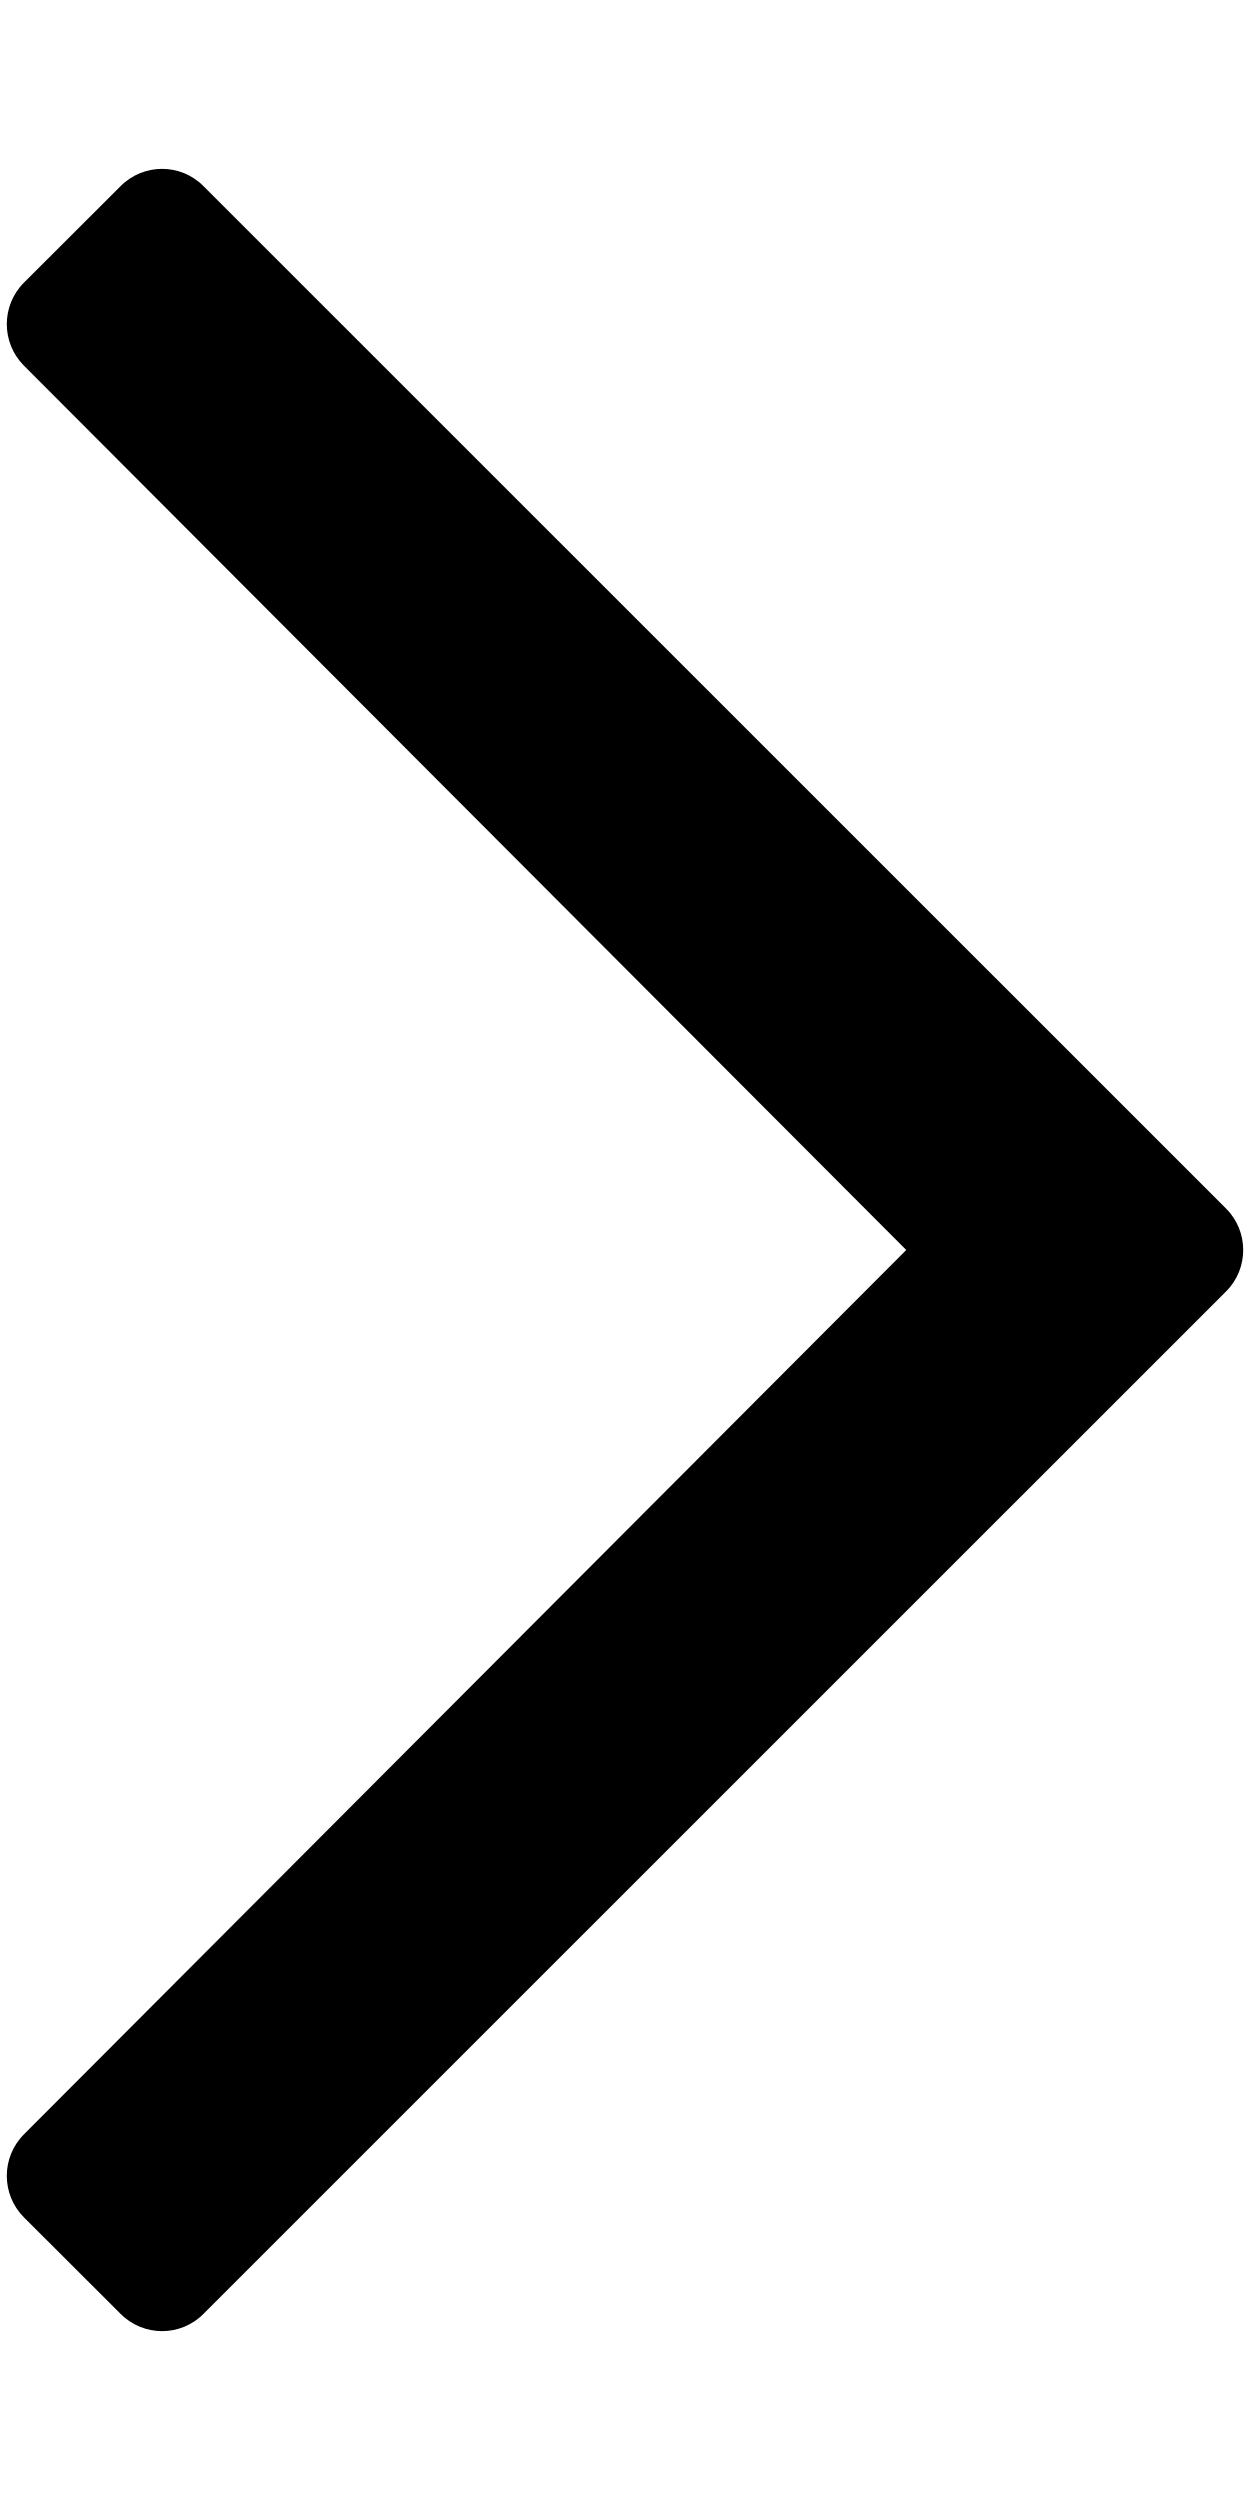
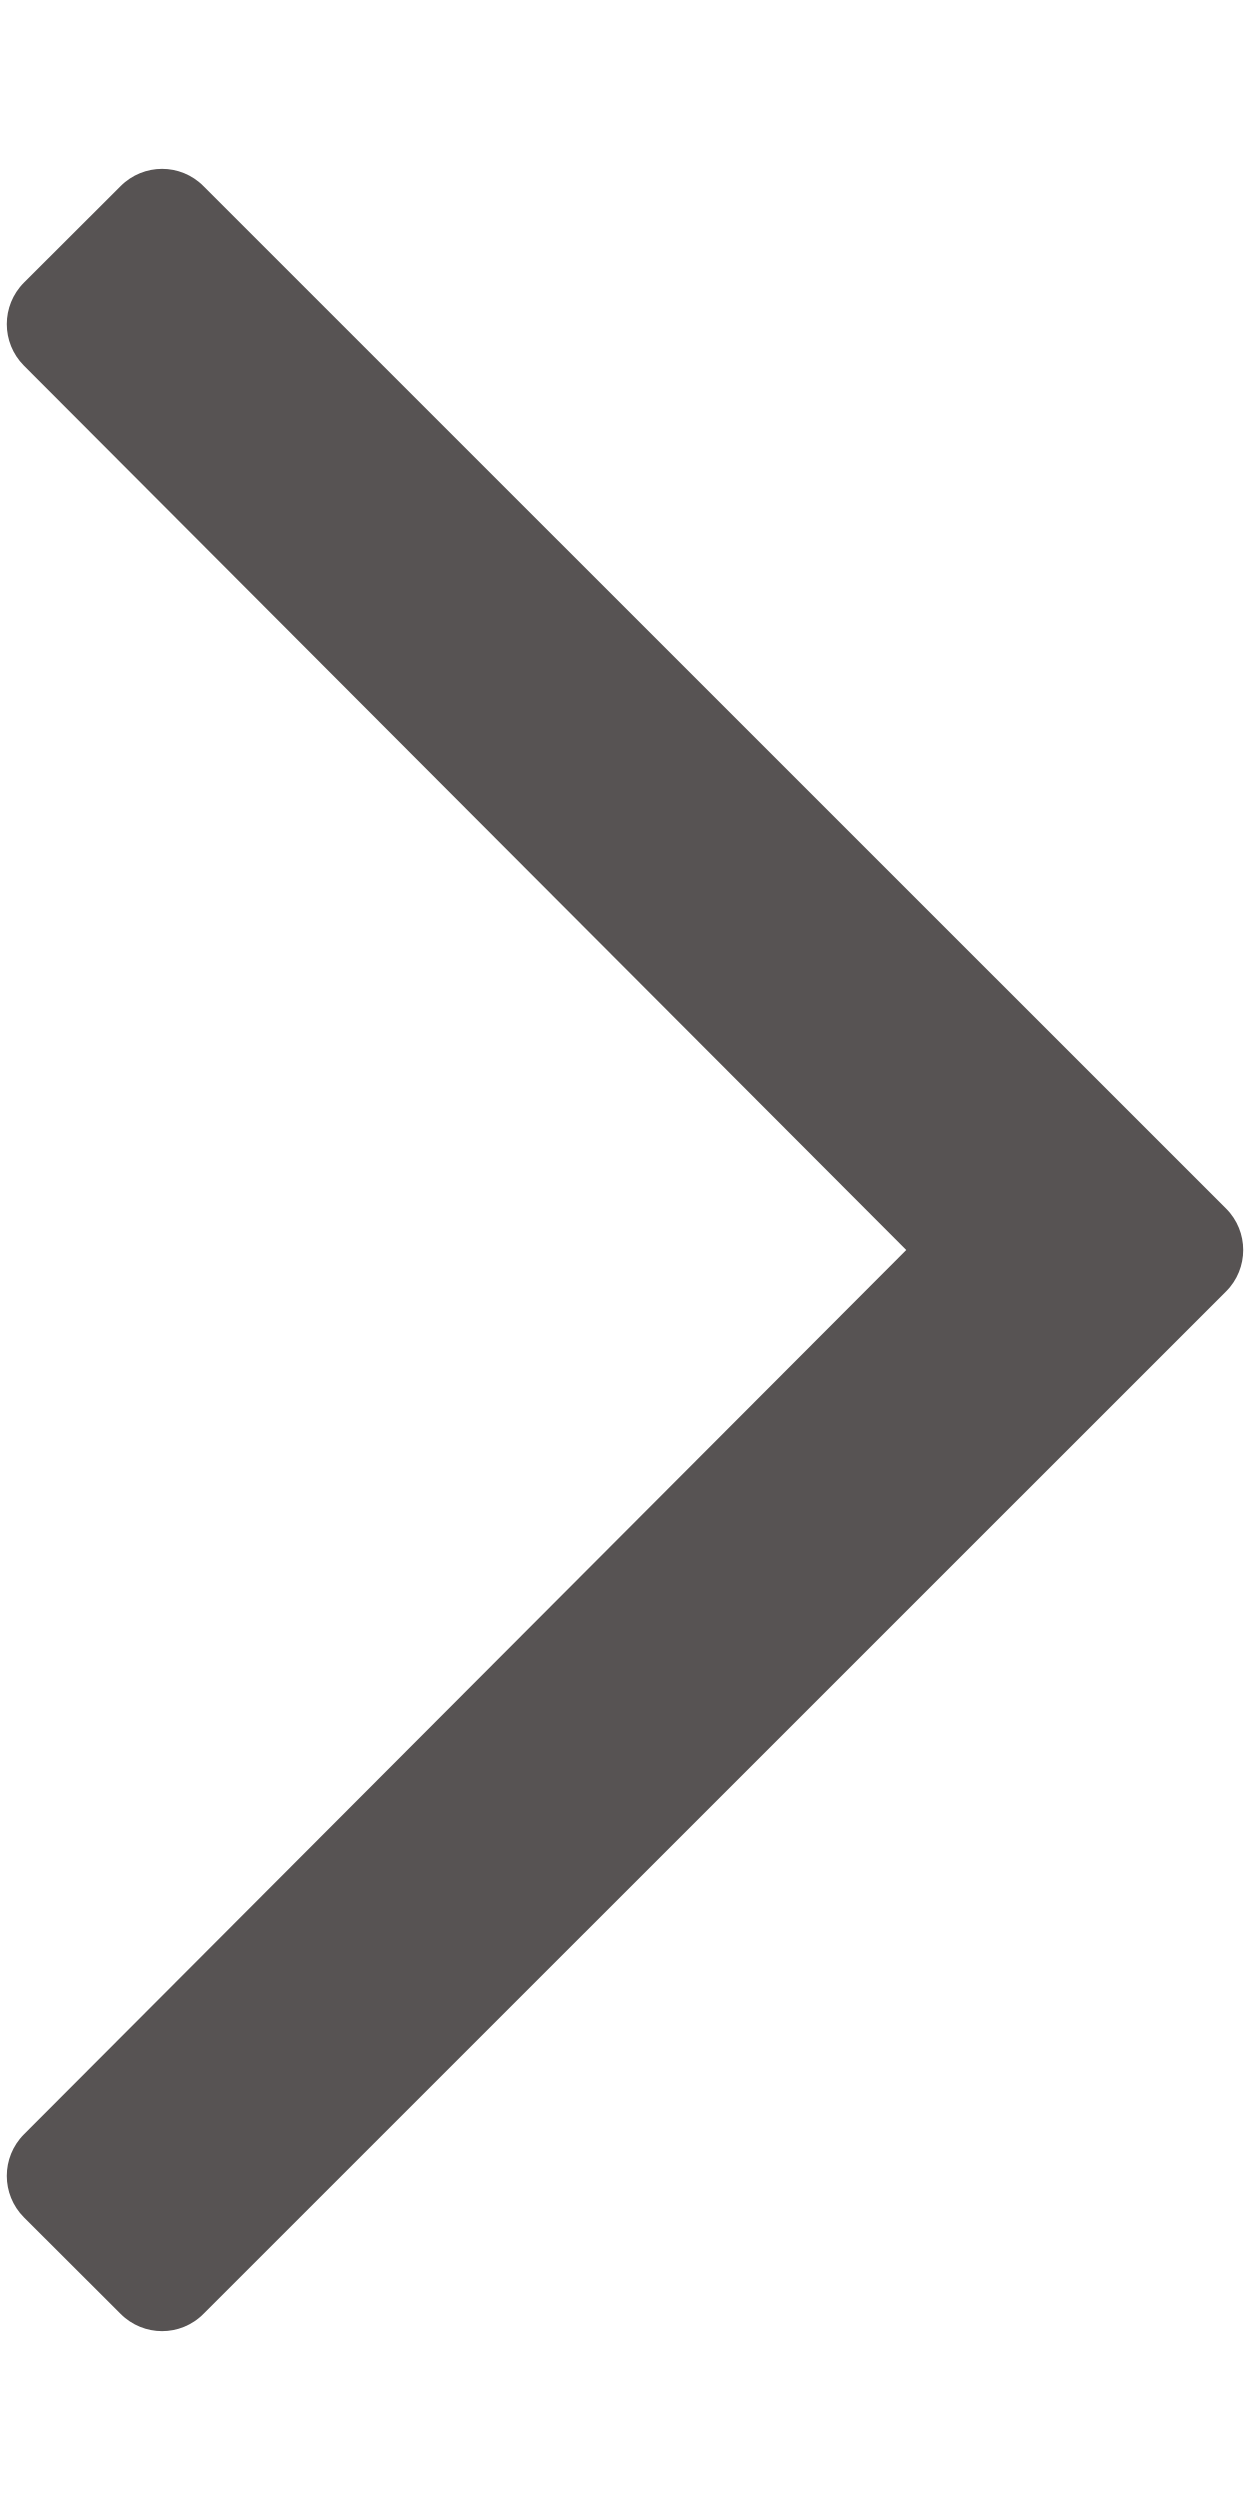
- <svg xmlns="http://www.w3.org/2000/svg" width="8" height="16" viewBox="0 0 8 16">
+ <svg xmlns="http://www.w3.org/2000/svg" width="8" height="16" viewBox="0 0 8 16" fill="#575353">
  <path d="M0.772 1.191L0.153 1.809C0.007 1.956 0.007 2.193 0.153 2.34L5.8 8L0.153 13.66C0.007 13.807 0.007 14.044 0.153 14.191L0.772 14.809C0.919 14.956 1.156 14.956 1.302 14.809L7.847 8.265C7.993 8.119 7.993 7.881 7.847 7.735L1.302 1.191C1.156 1.044 0.919 1.044 0.772 1.191Z" />
</svg>
